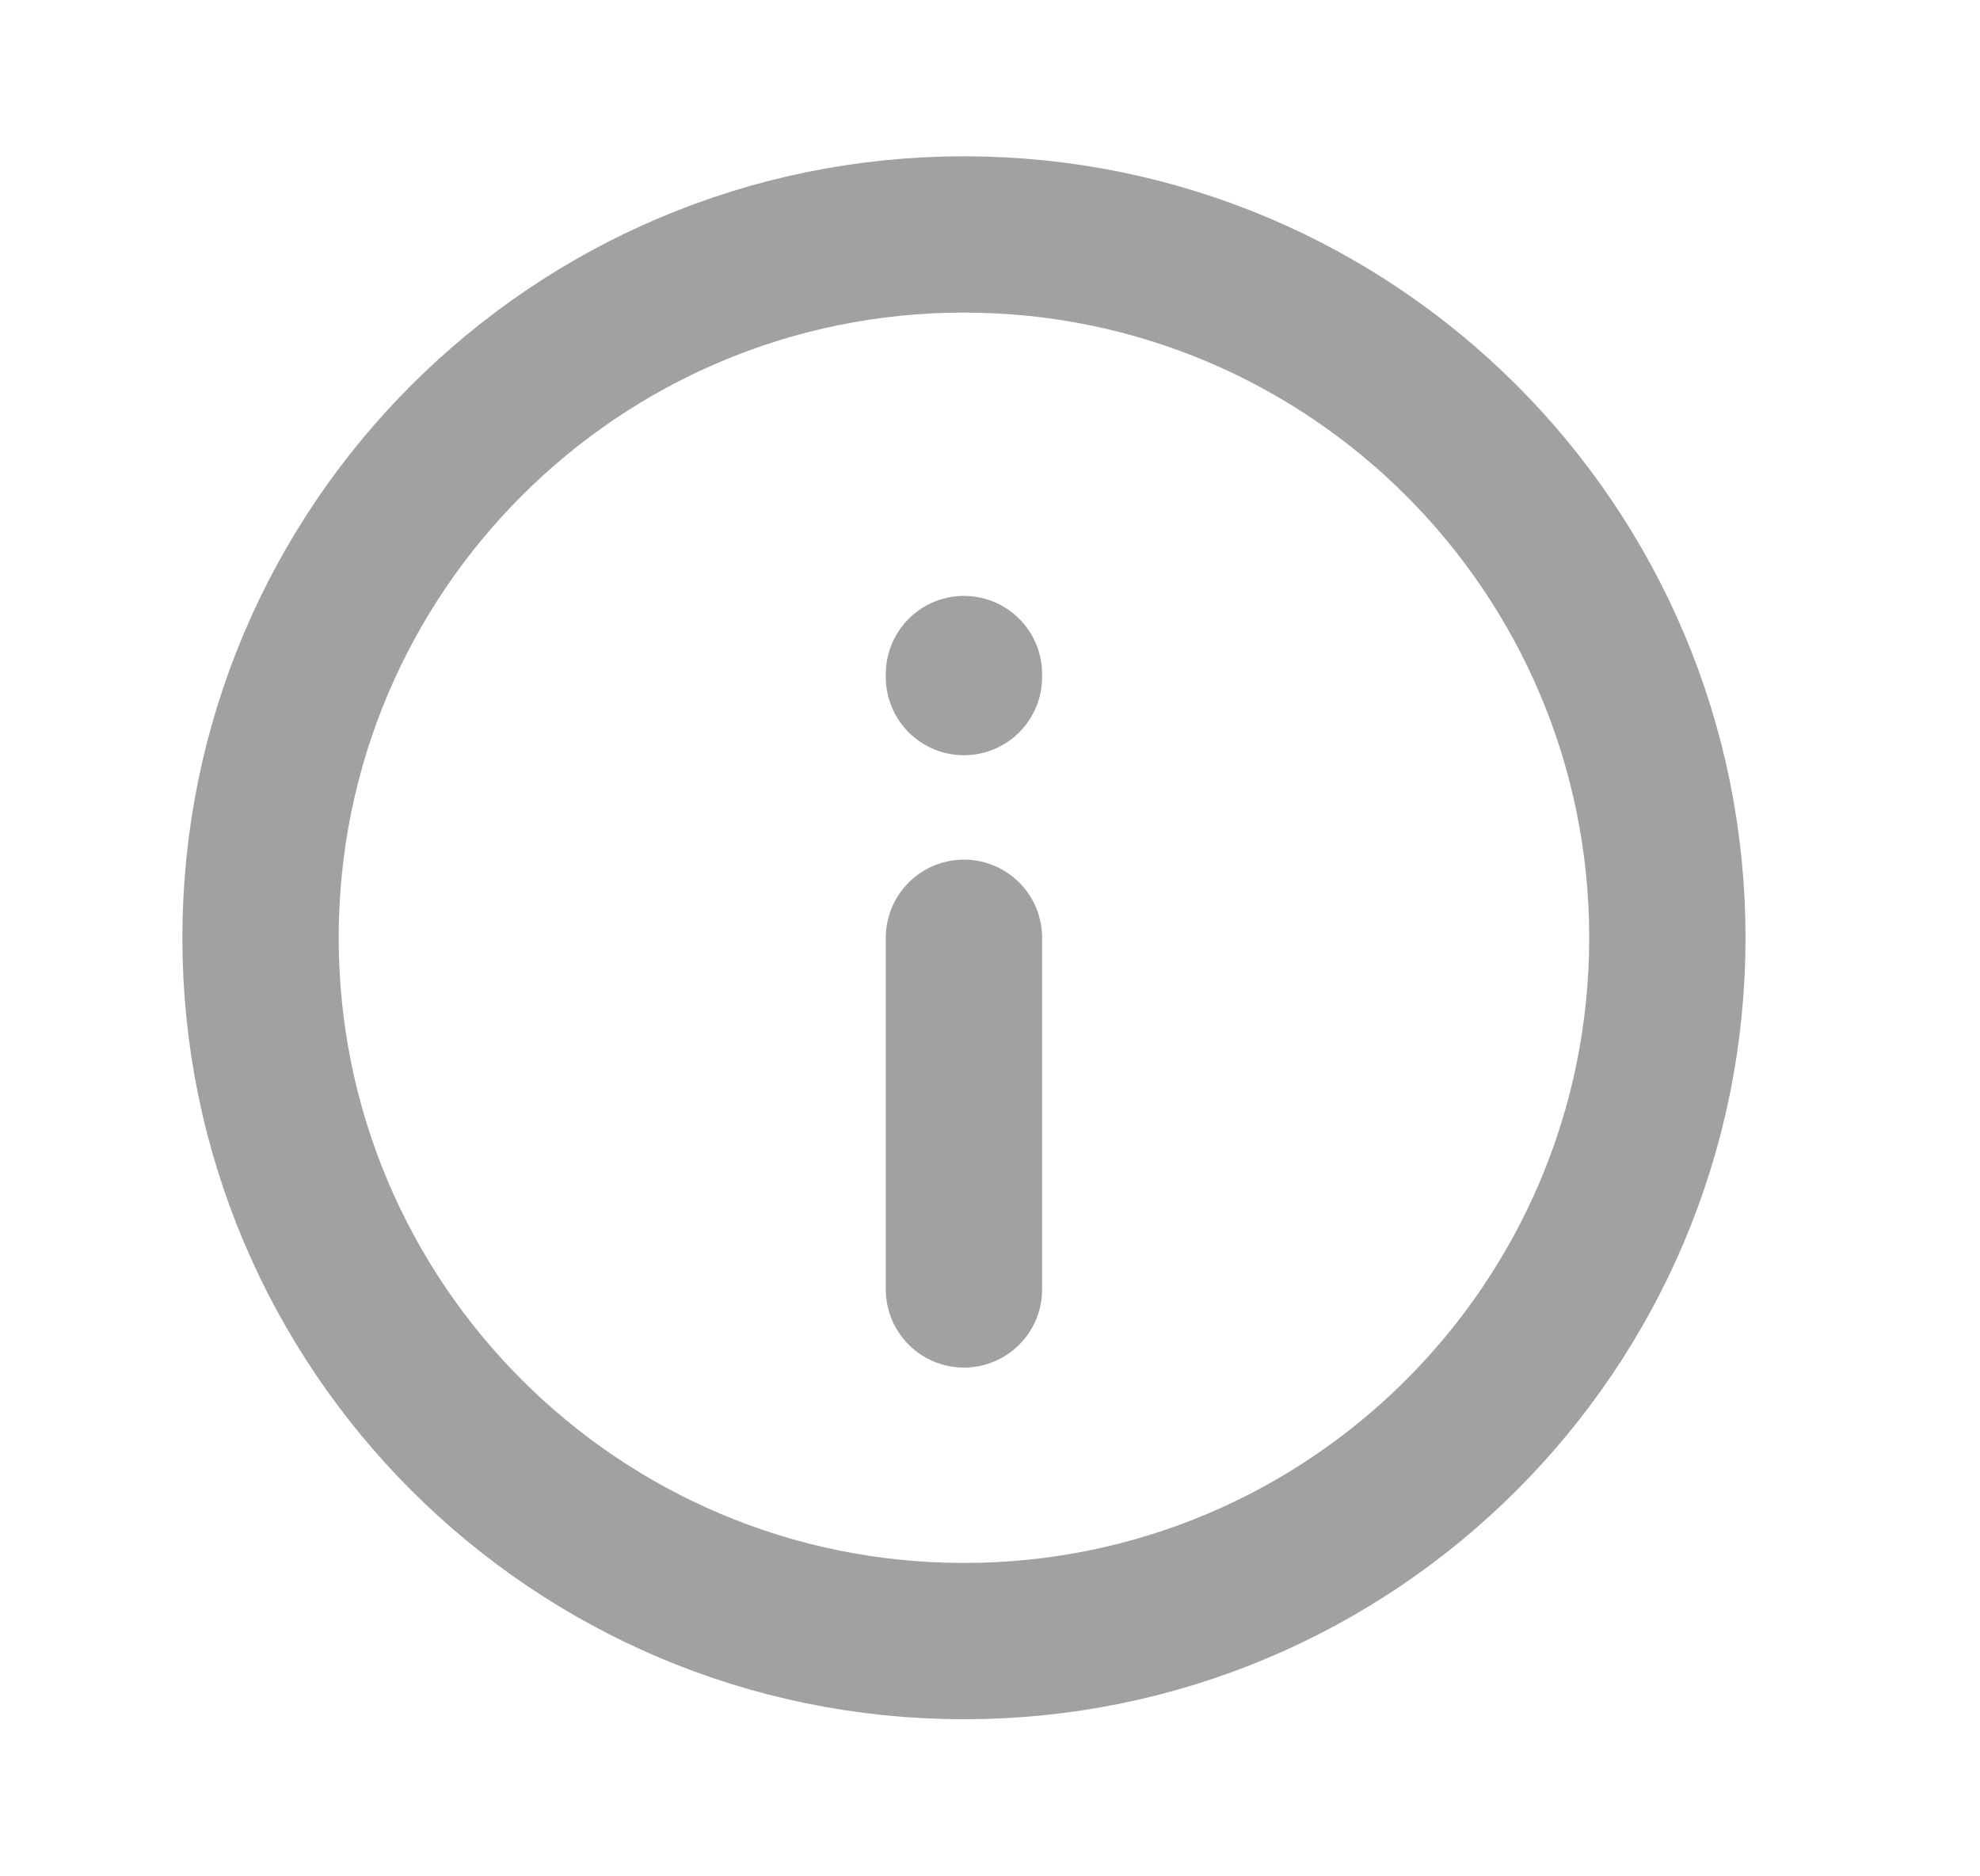
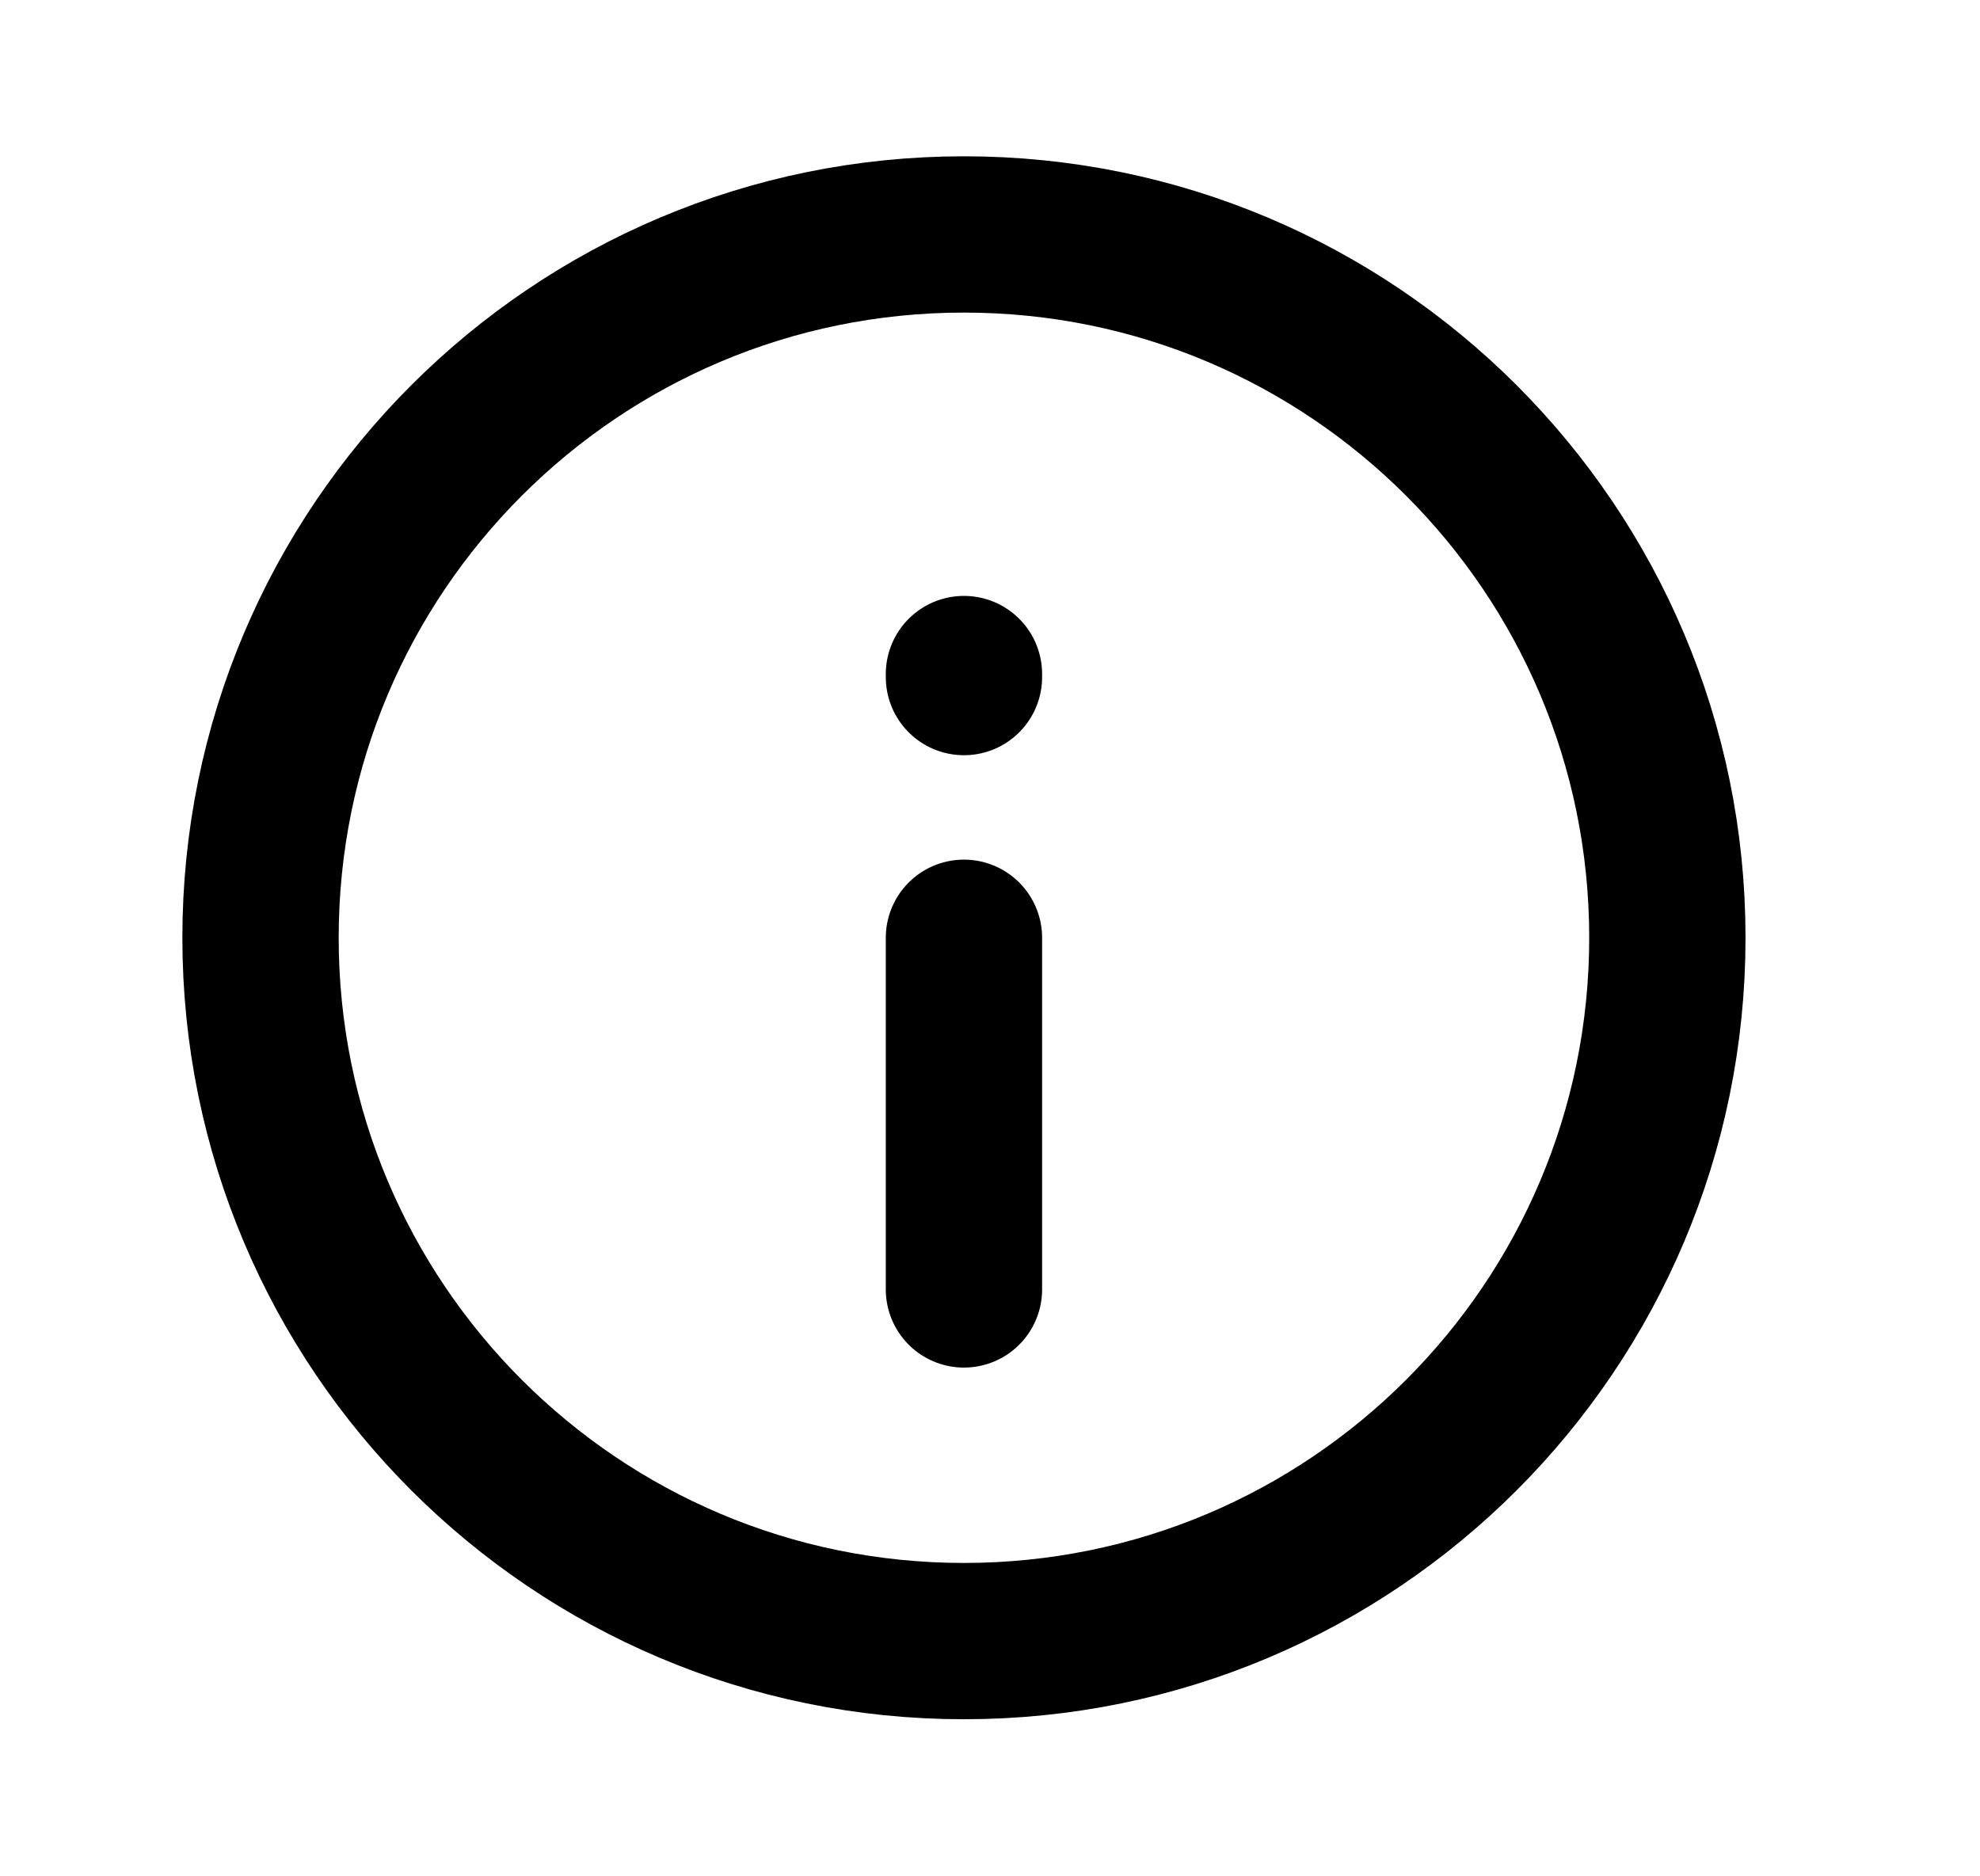
<svg xmlns="http://www.w3.org/2000/svg" width="19" height="18" viewBox="0 0 19 18" fill="none">
-   <path d="M9.25 9L9.25 12.375M9.25 6.498V6.469M2.5 9C2.5 5.272 5.522 2.25 9.25 2.25C12.978 2.25 16 5.272 16 9C16 12.728 12.978 15.75 9.25 15.75C5.522 15.75 2.5 12.728 2.5 9Z" stroke="#A1A1A2" stroke-width="1.5" stroke-linecap="round" stroke-linejoin="round" />
+   <path d="M9.25 9L9.25 12.375M9.25 6.498V6.469M2.5 9C2.5 5.272 5.522 2.25 9.25 2.25C12.978 2.25 16 5.272 16 9C16 12.728 12.978 15.75 9.25 15.75C5.522 15.75 2.5 12.728 2.5 9Z" stroke="#000000" stroke-width="1.5" stroke-linecap="round" stroke-linejoin="round" />
</svg>
